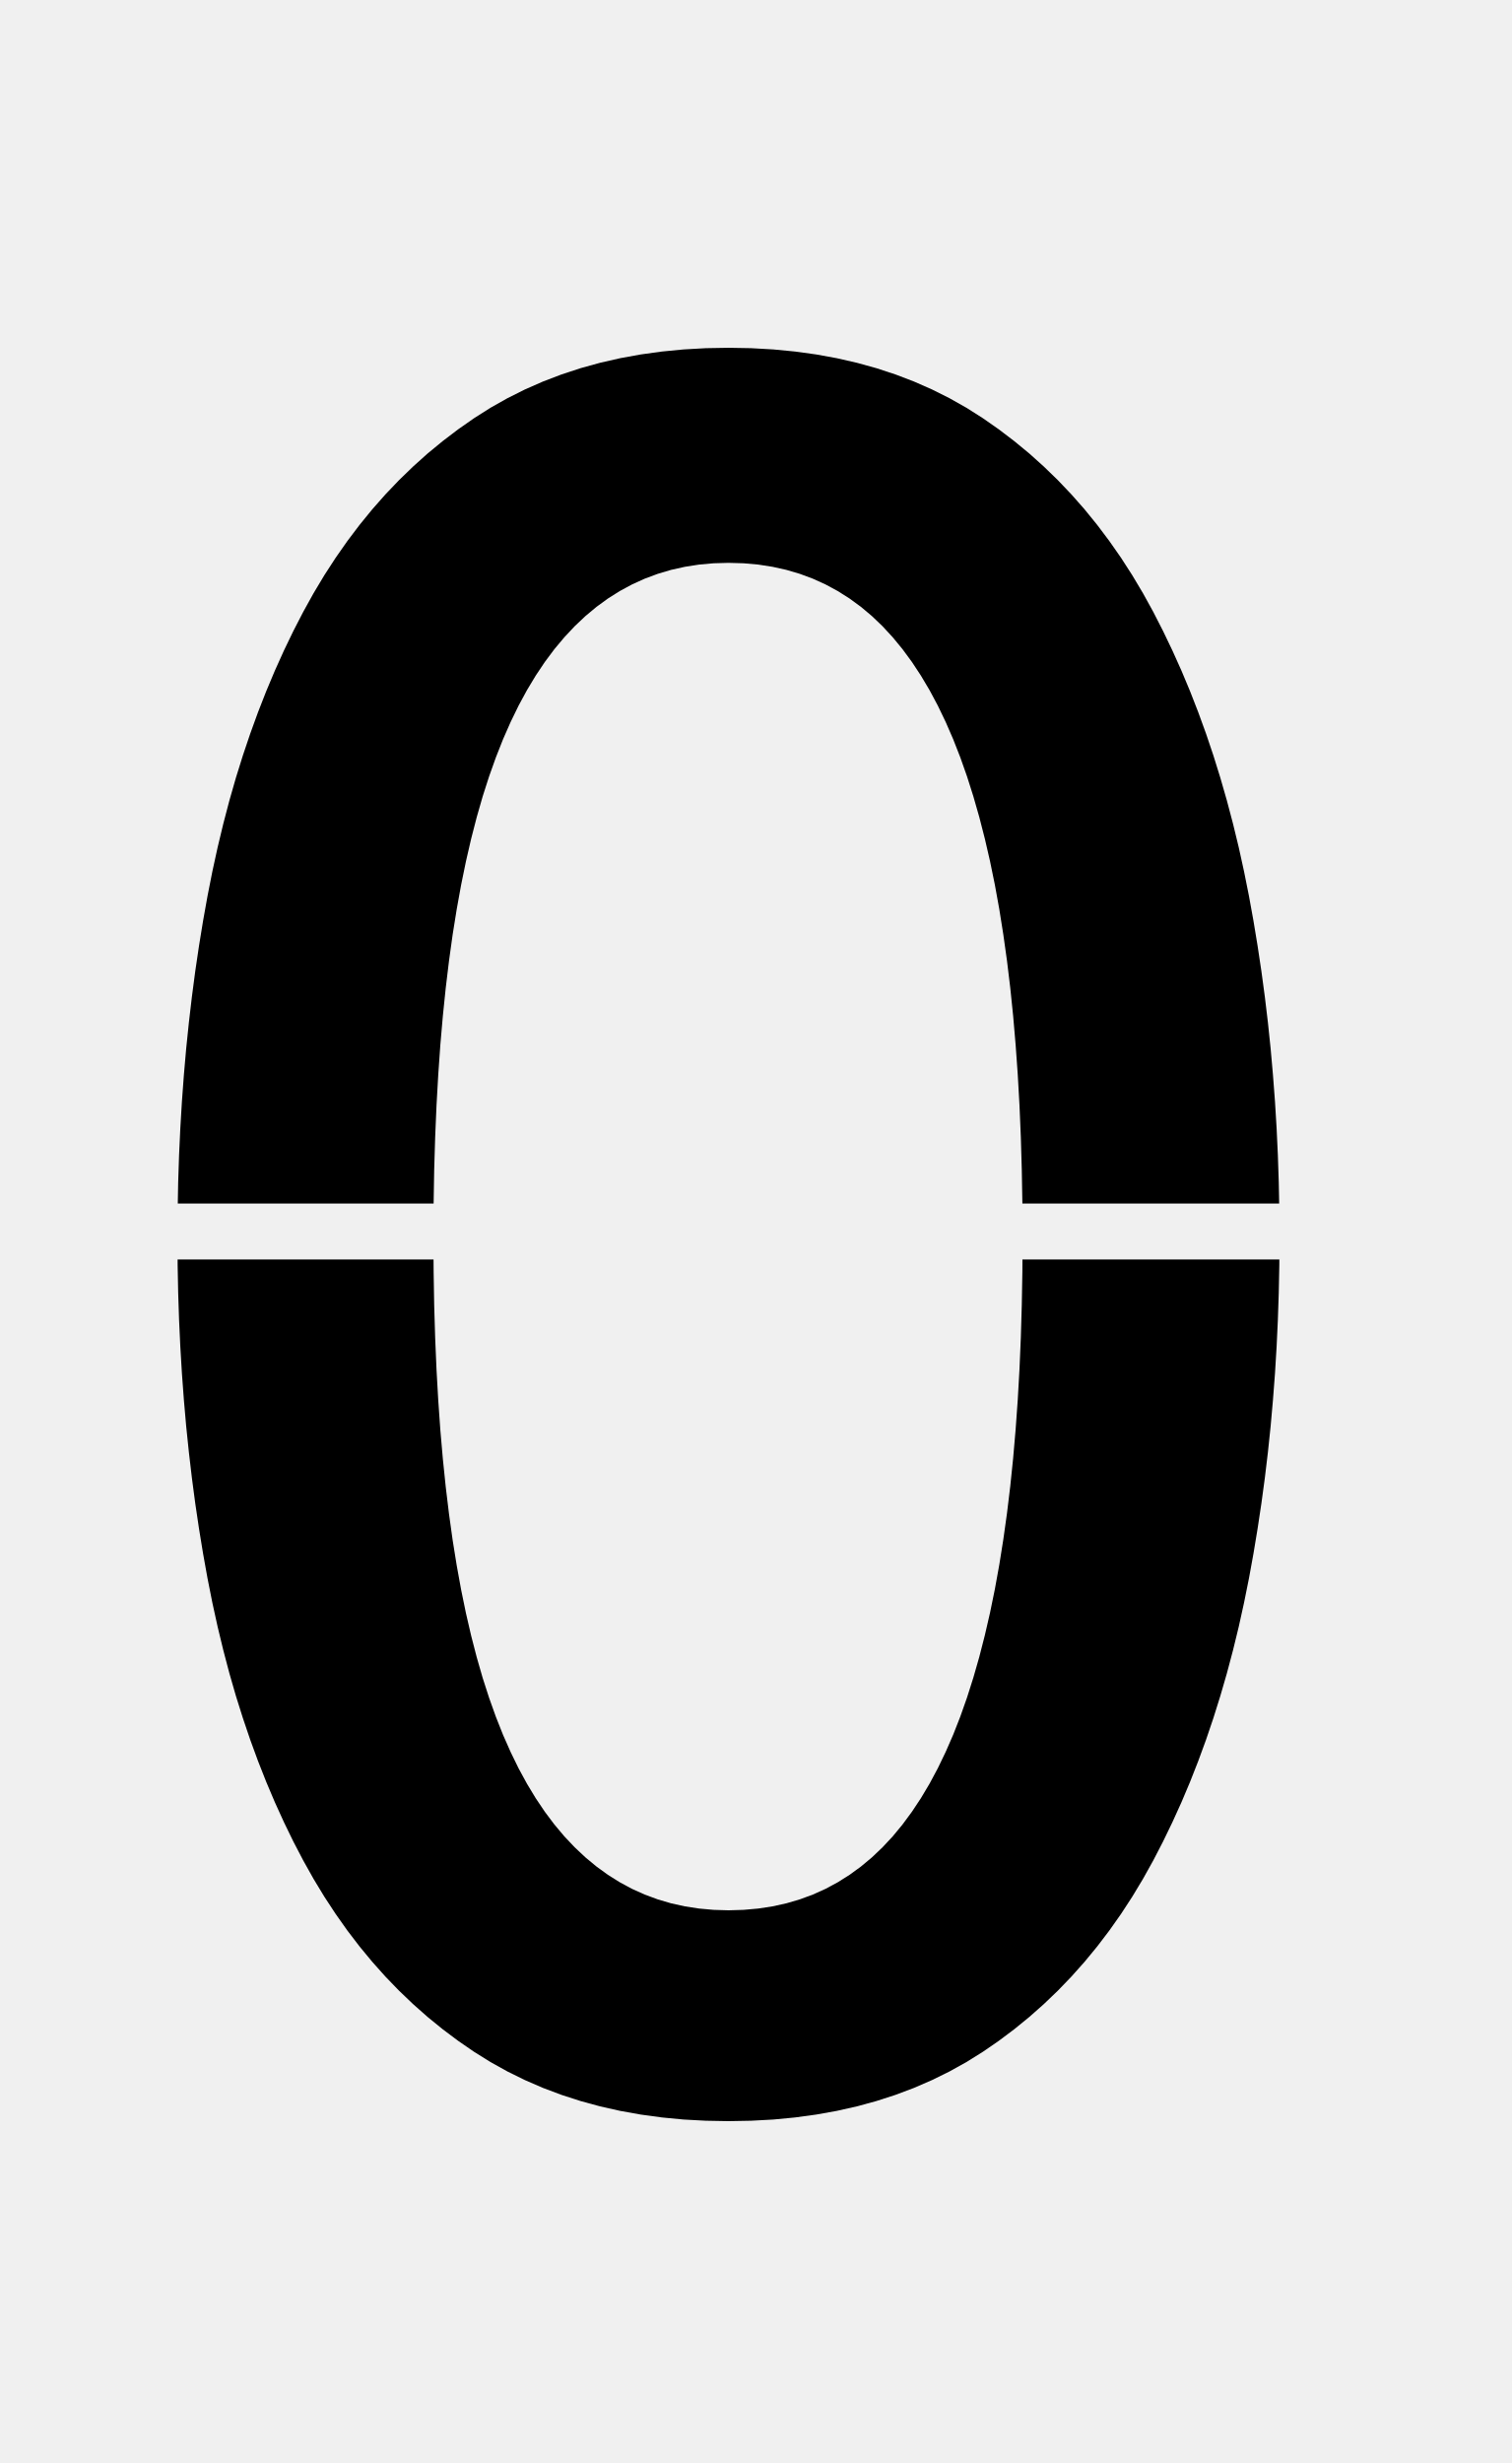
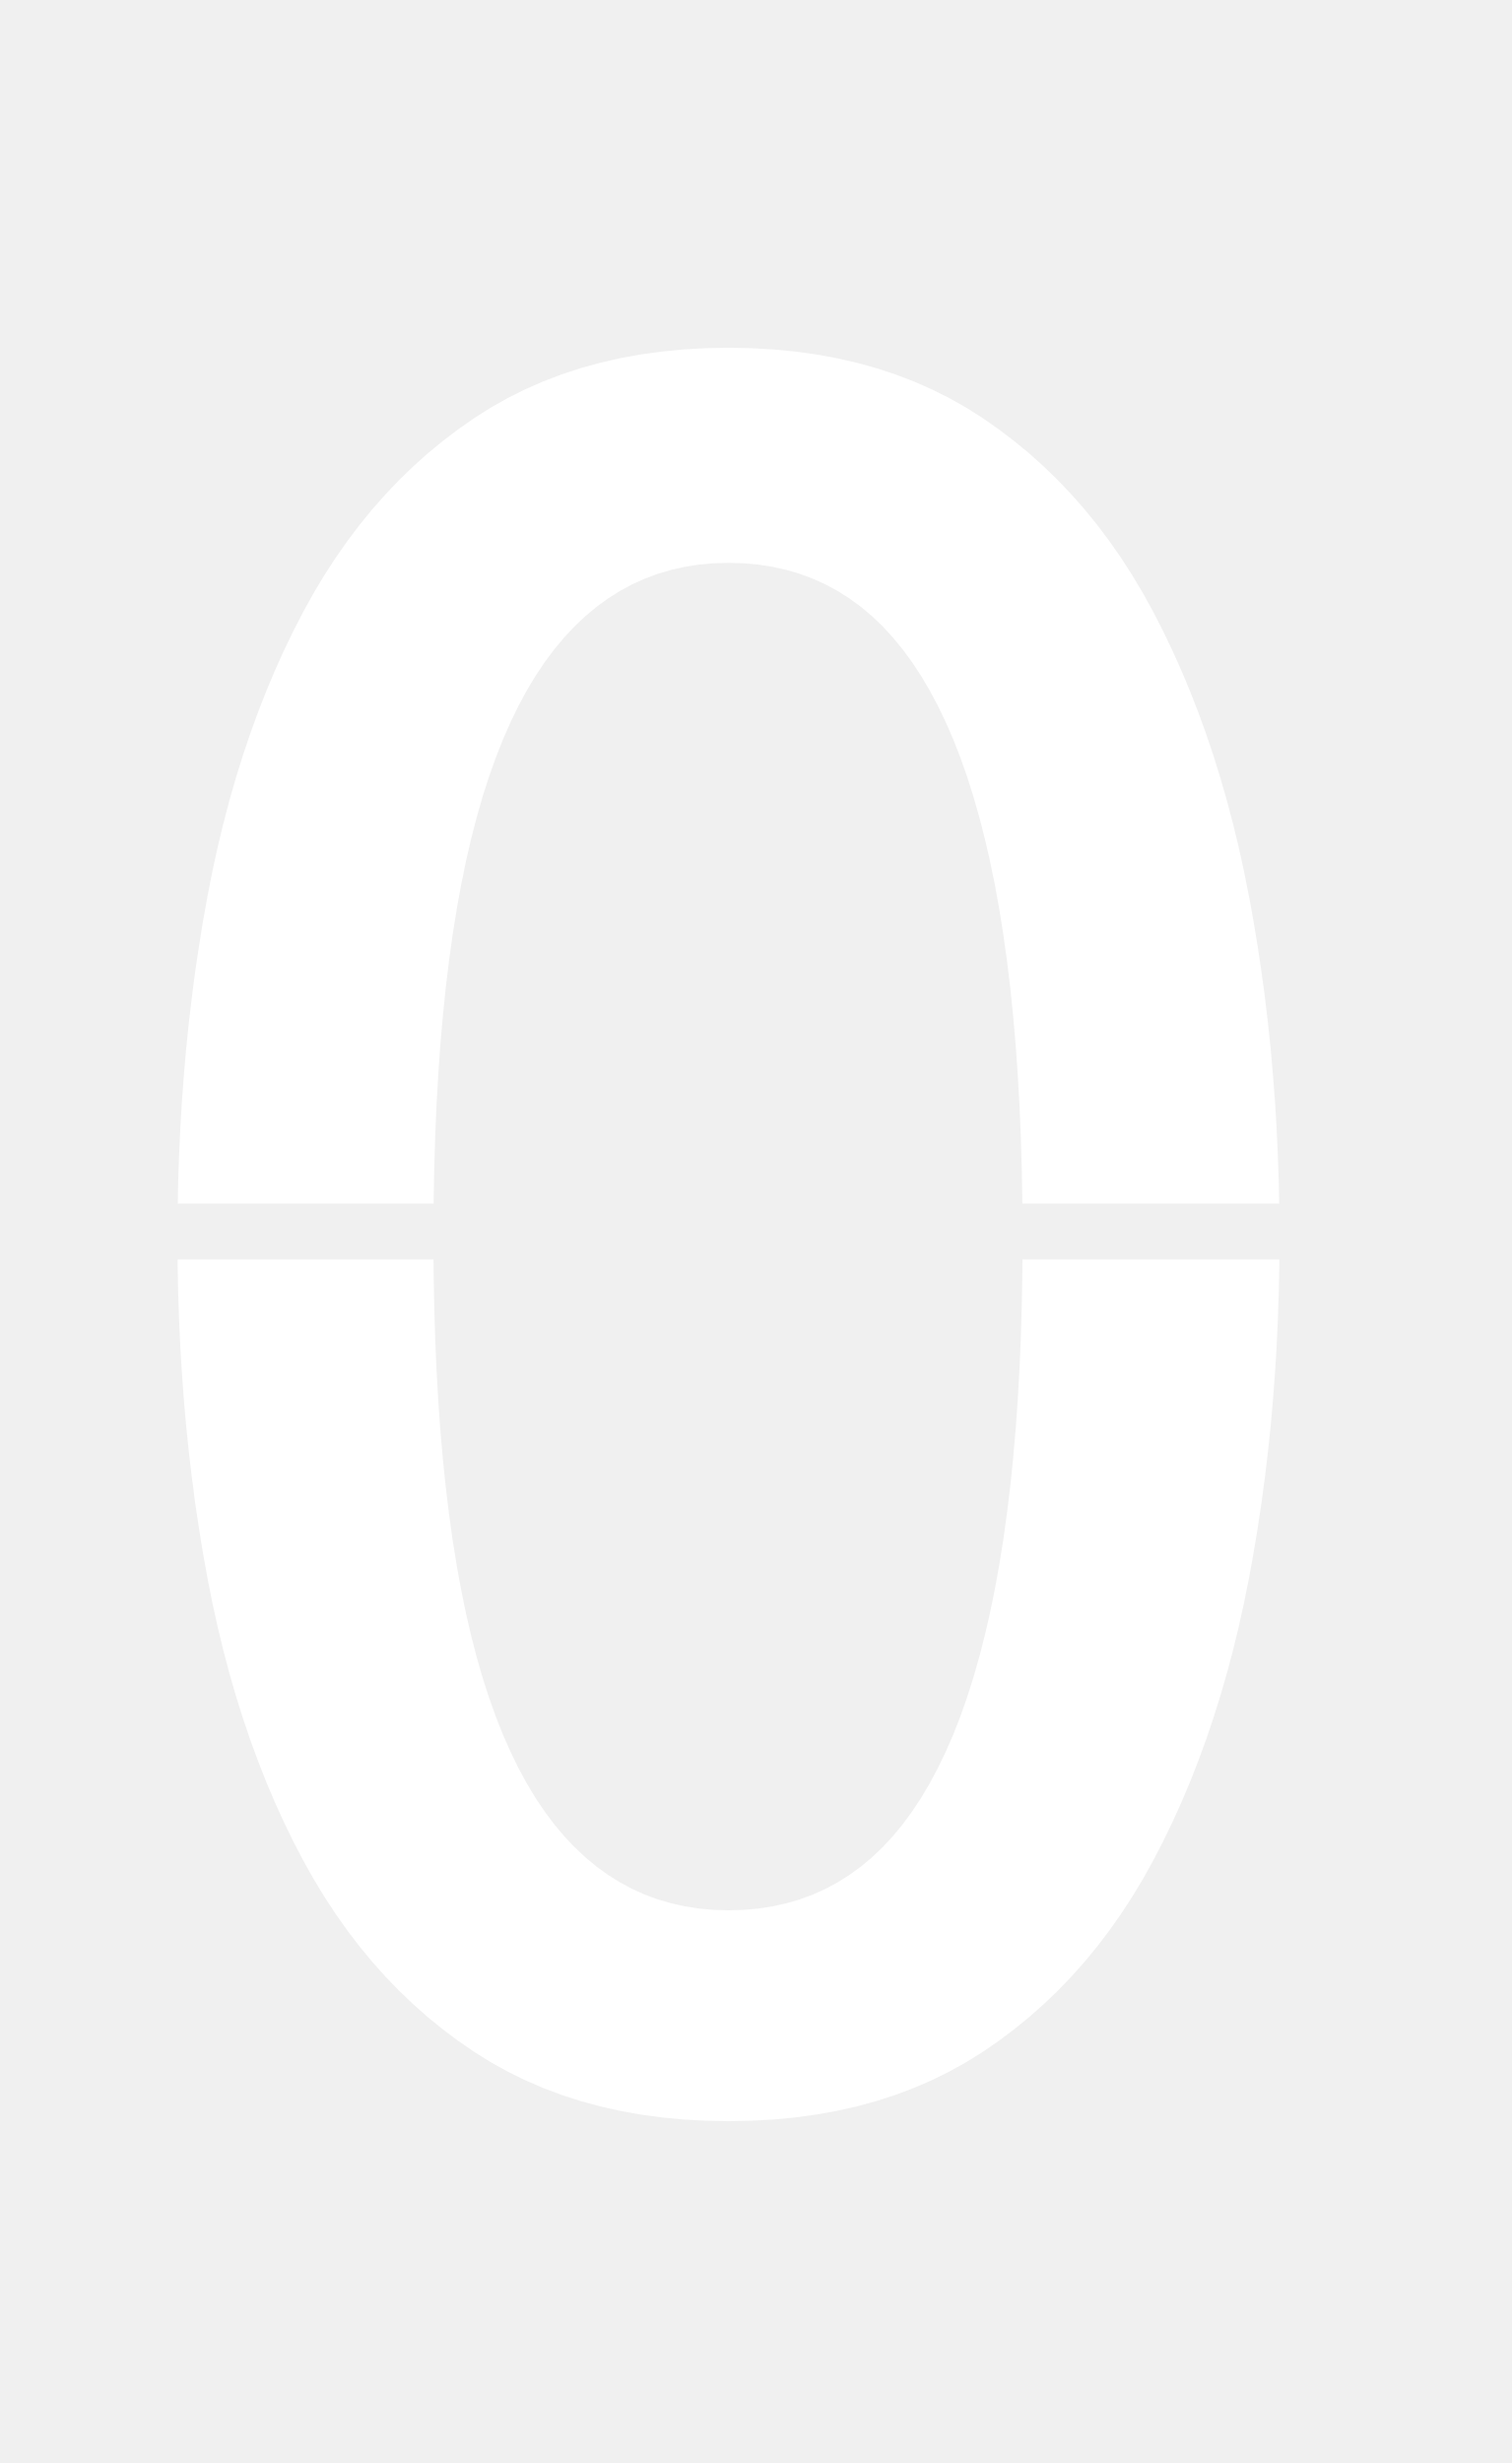
<svg xmlns="http://www.w3.org/2000/svg" width="54.0mm" height="88.0mm" viewBox="0.0 -42.3 54.0 88.0" version="1.1">
-   <path d="M 15.496,0.686 L 15.516,-0.51 L 15.551,-1.674 L 15.599,-2.806 L 15.661,-3.904 L 15.736,-4.971 L 15.826,-6.005 L 15.929,-7.006 L 16.046,-7.975 L 16.176,-8.911 L 16.321,-9.815 L 16.479,-10.687 L 16.651,-11.525 L 16.837,-12.332 L 17.037,-13.107 L 17.25,-13.85 L 17.479,-14.562 L 17.721,-15.241 L 17.977,-15.889 L 18.248,-16.505 L 18.532,-17.089 L 18.831,-17.641 L 19.144,-18.161 L 19.471,-18.65 L 19.812,-19.107 L 20.167,-19.531 L 20.536,-19.925 L 20.919,-20.287 L 21.315,-20.617 L 21.725,-20.916 L 22.149,-21.183 L 22.586,-21.419 L 23.038,-21.624 L 23.503,-21.797 L 23.981,-21.939 L 24.474,-22.049 L 24.98,-22.128 L 25.499,-22.175 L 26.033,-22.19 L 26.572,-22.175 L 27.097,-22.128 L 27.607,-22.049 L 28.102,-21.939 L 28.583,-21.797 L 29.049,-21.624 L 29.5,-21.419 L 29.937,-21.183 L 30.359,-20.916 L 30.767,-20.617 L 31.16,-20.287 L 31.538,-19.925 L 31.902,-19.531 L 32.251,-19.107 L 32.587,-18.65 L 32.909,-18.161 L 33.218,-17.641 L 33.513,-17.089 L 33.794,-16.505 L 34.062,-15.889 L 34.316,-15.241 L 34.556,-14.562 L 34.782,-13.85 L 34.995,-13.107 L 35.194,-12.332 L 35.38,-11.525 L 35.552,-10.687 L 35.71,-9.815 L 35.854,-8.911 L 35.985,-7.975 L 36.102,-7.006 L 36.205,-6.005 L 36.294,-4.971 L 36.37,-3.904 L 36.432,-2.806 L 36.48,-1.674 L 36.514,-0.51 L 36.535,0.686 L 36.535,0.7 L 45.712,0.7 L 45.697,-0.055 L 45.665,-1.027 L 45.62,-1.991 L 45.562,-2.946 L 45.49,-3.893 L 45.407,-4.832 L 45.31,-5.762 L 45.2,-6.684 L 45.077,-7.598 L 44.941,-8.503 L 44.793,-9.4 L 44.632,-10.288 L 44.456,-11.165 L 44.267,-12.025 L 44.062,-12.87 L 43.843,-13.698 L 43.609,-14.511 L 43.361,-15.308 L 43.098,-16.088 L 42.82,-16.853 L 42.528,-17.602 L 42.221,-18.335 L 41.899,-19.052 L 41.563,-19.753 L 41.212,-20.439 L 40.845,-21.105 L 40.461,-21.749 L 40.061,-22.37 L 39.643,-22.969 L 39.209,-23.546 L 38.758,-24.101 L 38.289,-24.633 L 37.804,-25.143 L 37.302,-25.63 L 36.783,-26.096 L 36.247,-26.538 L 35.694,-26.959 L 35.125,-27.357 L 34.537,-27.73 L 33.931,-28.072 L 33.306,-28.385 L 32.663,-28.668 L 32.001,-28.921 L 31.32,-29.145 L 30.621,-29.338 L 29.903,-29.502 L 29.166,-29.636 L 28.411,-29.74 L 27.637,-29.815 L 26.844,-29.86 L 26.033,-29.874 L 25.221,-29.86 L 24.428,-29.815 L 23.654,-29.74 L 22.899,-29.636 L 22.162,-29.502 L 21.444,-29.338 L 20.745,-29.145 L 20.064,-28.921 L 19.402,-28.668 L 18.758,-28.385 L 18.133,-28.072 L 17.527,-27.73 L 16.939,-27.357 L 16.37,-26.959 L 15.817,-26.538 L 15.28,-26.096 L 14.761,-25.63 L 14.258,-25.143 L 13.771,-24.633 L 13.302,-24.101 L 12.849,-23.546 L 12.413,-22.969 L 11.994,-22.37 L 11.591,-21.749 L 11.205,-21.105 L 10.836,-20.439 L 10.482,-19.753 L 10.144,-19.052 L 9.821,-18.335 L 9.513,-17.602 L 9.22,-16.853 L 8.942,-16.088 L 8.679,-15.308 L 8.43,-14.511 L 8.197,-13.698 L 7.98,-12.87 L 7.777,-12.025 L 7.589,-11.165 L 7.416,-10.288 L 7.257,-9.4 L 7.111,-8.503 L 6.977,-7.598 L 6.857,-6.684 L 6.749,-5.762 L 6.653,-4.832 L 6.571,-3.893 L 6.501,-2.946 L 6.444,-1.991 L 6.399,-1.027 L 6.367,-0.055 L 6.353,0.7 L 15.495,0.7 L 15.496,0.686" stroke="none" fill="#000000" stroke-width="0.1" />
-   <path d="M 26.844,33.471 L 27.637,33.428 L 28.411,33.354 L 29.166,33.251 L 29.903,33.119 L 30.621,32.958 L 31.32,32.767 L 32.001,32.547 L 32.663,32.298 L 33.306,32.019 L 33.931,31.711 L 34.537,31.374 L 35.125,31.007 L 35.694,30.615 L 36.247,30.2 L 36.783,29.763 L 37.302,29.304 L 37.804,28.823 L 38.289,28.319 L 38.758,27.793 L 39.209,27.245 L 39.643,26.675 L 40.061,26.082 L 40.461,25.468 L 40.845,24.831 L 41.212,24.172 L 41.563,23.494 L 41.899,22.799 L 42.221,22.089 L 42.528,21.362 L 42.82,20.619 L 43.098,19.86 L 43.361,19.084 L 43.609,18.293 L 43.843,17.485 L 44.062,16.661 L 44.267,15.821 L 44.456,14.965 L 44.632,14.093 L 44.793,13.208 L 44.941,12.314 L 45.077,11.412 L 45.2,10.502 L 45.31,9.582 L 45.407,8.654 L 45.49,7.717 L 45.562,6.772 L 45.62,5.818 L 45.665,4.855 L 45.697,3.884 L 45.717,2.904 L 45.718,2.7 L 36.537,2.7 L 36.535,3.138 L 36.514,4.328 L 36.48,5.487 L 36.432,6.614 L 36.37,7.709 L 36.294,8.772 L 36.205,9.802 L 36.102,10.802 L 35.985,11.768 L 35.854,12.704 L 35.71,13.607 L 35.552,14.478 L 35.38,15.317 L 35.194,16.124 L 34.995,16.9 L 34.782,17.643 L 34.556,18.354 L 34.316,19.033 L 34.062,19.68 L 33.794,20.294 L 33.513,20.877 L 33.218,21.428 L 32.909,21.947 L 32.587,22.433 L 32.251,22.888 L 31.902,23.311 L 31.538,23.701 L 31.16,24.061 L 30.767,24.389 L 30.359,24.686 L 29.937,24.952 L 29.5,25.187 L 29.049,25.39 L 28.583,25.562 L 28.102,25.703 L 27.607,25.812 L 27.097,25.89 L 26.572,25.937 L 26.033,25.953 L 25.499,25.937 L 24.98,25.89 L 24.474,25.812 L 23.981,25.703 L 23.503,25.562 L 23.038,25.39 L 22.586,25.187 L 22.149,24.952 L 21.725,24.686 L 21.315,24.389 L 20.919,24.061 L 20.536,23.701 L 20.167,23.311 L 19.812,22.888 L 19.471,22.434 L 19.144,21.948 L 18.831,21.43 L 18.532,20.881 L 18.248,20.299 L 17.977,19.686 L 17.721,19.041 L 17.479,18.364 L 17.25,17.655 L 17.037,16.915 L 16.837,16.142 L 16.651,15.338 L 16.479,14.502 L 16.321,13.633 L 16.176,12.731 L 16.046,11.797 L 15.929,10.829 L 15.826,9.83 L 15.736,8.797 L 15.661,7.732 L 15.599,6.634 L 15.551,5.503 L 15.516,4.34 L 15.496,3.144 L 15.493,2.7 L 6.347,2.7 L 6.348,2.904 L 6.367,3.884 L 6.399,4.855 L 6.444,5.818 L 6.501,6.772 L 6.571,7.717 L 6.653,8.654 L 6.749,9.582 L 6.857,10.502 L 6.977,11.412 L 7.111,12.314 L 7.257,13.208 L 7.416,14.093 L 7.589,14.965 L 7.777,15.821 L 7.98,16.661 L 8.197,17.485 L 8.43,18.293 L 8.679,19.084 L 8.942,19.86 L 9.22,20.619 L 9.513,21.362 L 9.821,22.089 L 10.144,22.799 L 10.482,23.494 L 10.836,24.172 L 11.205,24.831 L 11.591,25.468 L 11.994,26.082 L 12.413,26.675 L 12.849,27.245 L 13.302,27.793 L 13.771,28.319 L 14.258,28.823 L 14.761,29.304 L 15.28,29.763 L 15.817,30.2 L 16.37,30.615 L 16.939,31.007 L 17.527,31.374 L 18.133,31.711 L 18.758,32.019 L 19.402,32.298 L 20.064,32.547 L 20.745,32.767 L 21.444,32.958 L 22.162,33.119 L 22.899,33.251 L 23.654,33.354 L 24.428,33.428 L 25.221,33.471 L 26.033,33.486 L 26.844,33.471" stroke="none" fill="#000000" stroke-width="0.1" />
+   <path d="M 15.496,0.686 L 15.516,-0.51 L 15.551,-1.674 L 15.599,-2.806 L 15.661,-3.904 L 15.736,-4.971 L 15.826,-6.005 L 15.929,-7.006 L 16.046,-7.975 L 16.176,-8.911 L 16.321,-9.815 L 16.479,-10.687 L 16.651,-11.525 L 16.837,-12.332 L 17.037,-13.107 L 17.25,-13.85 L 17.479,-14.562 L 17.721,-15.241 L 17.977,-15.889 L 18.248,-16.505 L 18.532,-17.089 L 18.831,-17.641 L 19.144,-18.161 L 19.471,-18.65 L 19.812,-19.107 L 20.167,-19.531 L 20.536,-19.925 L 20.919,-20.287 L 21.315,-20.617 L 21.725,-20.916 L 22.149,-21.183 L 22.586,-21.419 L 23.038,-21.624 L 23.503,-21.797 L 23.981,-21.939 L 24.474,-22.049 L 24.98,-22.128 L 25.499,-22.175 L 26.033,-22.19 L 26.572,-22.175 L 27.097,-22.128 L 27.607,-22.049 L 28.102,-21.939 L 28.583,-21.797 L 29.049,-21.624 L 29.5,-21.419 L 29.937,-21.183 L 30.359,-20.916 L 30.767,-20.617 L 31.16,-20.287 L 31.538,-19.925 L 31.902,-19.531 L 32.251,-19.107 L 32.587,-18.65 L 32.909,-18.161 L 33.218,-17.641 L 33.513,-17.089 L 33.794,-16.505 L 34.062,-15.889 L 34.316,-15.241 L 34.556,-14.562 L 34.782,-13.85 L 34.995,-13.107 L 35.194,-12.332 L 35.38,-11.525 L 35.552,-10.687 L 35.71,-9.815 L 35.854,-8.911 L 35.985,-7.975 L 36.102,-7.006 L 36.205,-6.005 L 36.294,-4.971 L 36.37,-3.904 L 36.432,-2.806 L 36.48,-1.674 L 36.514,-0.51 L 36.535,0.686 L 36.535,0.7 L 45.712,0.7 L 45.697,-0.055 L 45.665,-1.027 L 45.62,-1.991 L 45.562,-2.946 L 45.49,-3.893 L 45.407,-4.832 L 45.31,-5.762 L 45.2,-6.684 L 45.077,-7.598 L 44.941,-8.503 L 44.793,-9.4 L 44.632,-10.288 L 44.456,-11.165 L 44.267,-12.025 L 44.062,-12.87 L 43.843,-13.698 L 43.609,-14.511 L 43.361,-15.308 L 43.098,-16.088 L 42.82,-16.853 L 42.528,-17.602 L 42.221,-18.335 L 41.899,-19.052 L 41.563,-19.753 L 41.212,-20.439 L 40.845,-21.105 L 40.461,-21.749 L 40.061,-22.37 L 39.643,-22.969 L 39.209,-23.546 L 38.758,-24.101 L 38.289,-24.633 L 37.804,-25.143 L 37.302,-25.63 L 36.783,-26.096 L 36.247,-26.538 L 35.694,-26.959 L 35.125,-27.357 L 34.537,-27.73 L 33.931,-28.072 L 33.306,-28.385 L 32.663,-28.668 L 32.001,-28.921 L 31.32,-29.145 L 30.621,-29.338 L 29.903,-29.502 L 29.166,-29.636 L 28.411,-29.74 L 27.637,-29.815 L 26.844,-29.86 L 26.033,-29.874 L 25.221,-29.86 L 24.428,-29.815 L 23.654,-29.74 L 22.899,-29.636 L 22.162,-29.502 L 21.444,-29.338 L 20.745,-29.145 L 20.064,-28.921 L 19.402,-28.668 L 18.758,-28.385 L 18.133,-28.072 L 17.527,-27.73 L 16.939,-27.357 L 16.37,-26.959 L 15.817,-26.538 L 15.28,-26.096 L 14.761,-25.63 L 14.258,-25.143 L 13.771,-24.633 L 13.302,-24.101 L 12.849,-23.546 L 12.413,-22.969 L 11.994,-22.37 L 11.591,-21.749 L 11.205,-21.105 L 10.836,-20.439 L 10.482,-19.753 L 10.144,-19.052 L 9.821,-18.335 L 9.513,-17.602 L 9.22,-16.853 L 8.942,-16.088 L 8.679,-15.308 L 8.43,-14.511 L 8.197,-13.698 L 7.98,-12.87 L 7.777,-12.025 L 7.589,-11.165 L 7.416,-10.288 L 7.257,-9.4 L 7.111,-8.503 L 6.977,-7.598 L 6.857,-6.684 L 6.749,-5.762 L 6.653,-4.832 L 6.571,-3.893 L 6.501,-2.946 L 6.444,-1.991 L 6.399,-1.027 L 6.367,-0.055 L 6.353,0.7 L 15.495,0.7 L 15.496,0.686" stroke="none" fill="#ffffff" stroke-width="0.1" />
+   <path d="M 26.844,33.471 L 27.637,33.428 L 28.411,33.354 L 29.166,33.251 L 29.903,33.119 L 30.621,32.958 L 31.32,32.767 L 32.001,32.547 L 32.663,32.298 L 33.306,32.019 L 33.931,31.711 L 34.537,31.374 L 35.125,31.007 L 35.694,30.615 L 36.247,30.2 L 36.783,29.763 L 37.302,29.304 L 37.804,28.823 L 38.289,28.319 L 38.758,27.793 L 39.209,27.245 L 39.643,26.675 L 40.061,26.082 L 40.461,25.468 L 40.845,24.831 L 41.212,24.172 L 41.563,23.494 L 41.899,22.799 L 42.221,22.089 L 42.528,21.362 L 42.82,20.619 L 43.098,19.86 L 43.361,19.084 L 43.609,18.293 L 43.843,17.485 L 44.062,16.661 L 44.267,15.821 L 44.456,14.965 L 44.632,14.093 L 44.793,13.208 L 44.941,12.314 L 45.077,11.412 L 45.2,10.502 L 45.31,9.582 L 45.407,8.654 L 45.49,7.717 L 45.562,6.772 L 45.62,5.818 L 45.665,4.855 L 45.697,3.884 L 45.717,2.904 L 45.718,2.7 L 36.537,2.7 L 36.535,3.138 L 36.514,4.328 L 36.48,5.487 L 36.432,6.614 L 36.37,7.709 L 36.294,8.772 L 36.205,9.802 L 36.102,10.802 L 35.985,11.768 L 35.854,12.704 L 35.71,13.607 L 35.552,14.478 L 35.38,15.317 L 35.194,16.124 L 34.995,16.9 L 34.782,17.643 L 34.556,18.354 L 34.316,19.033 L 34.062,19.68 L 33.794,20.294 L 33.513,20.877 L 33.218,21.428 L 32.909,21.947 L 32.587,22.433 L 32.251,22.888 L 31.902,23.311 L 31.538,23.701 L 31.16,24.061 L 30.767,24.389 L 30.359,24.686 L 29.937,24.952 L 29.5,25.187 L 29.049,25.39 L 28.583,25.562 L 28.102,25.703 L 27.607,25.812 L 27.097,25.89 L 26.572,25.937 L 26.033,25.953 L 25.499,25.937 L 24.98,25.89 L 24.474,25.812 L 23.981,25.703 L 23.503,25.562 L 23.038,25.39 L 22.586,25.187 L 22.149,24.952 L 21.725,24.686 L 21.315,24.389 L 20.919,24.061 L 20.536,23.701 L 20.167,23.311 L 19.812,22.888 L 19.471,22.434 L 19.144,21.948 L 18.831,21.43 L 18.532,20.881 L 18.248,20.299 L 17.977,19.686 L 17.721,19.041 L 17.479,18.364 L 17.25,17.655 L 17.037,16.915 L 16.837,16.142 L 16.651,15.338 L 16.479,14.502 L 16.321,13.633 L 16.176,12.731 L 16.046,11.797 L 15.929,10.829 L 15.826,9.83 L 15.736,8.797 L 15.661,7.732 L 15.599,6.634 L 15.551,5.503 L 15.516,4.34 L 15.496,3.144 L 15.493,2.7 L 6.347,2.7 L 6.348,2.904 L 6.367,3.884 L 6.399,4.855 L 6.444,5.818 L 6.501,6.772 L 6.571,7.717 L 6.653,8.654 L 6.749,9.582 L 6.857,10.502 L 6.977,11.412 L 7.111,12.314 L 7.257,13.208 L 7.416,14.093 L 7.589,14.965 L 7.777,15.821 L 7.98,16.661 L 8.197,17.485 L 8.43,18.293 L 8.679,19.084 L 8.942,19.86 L 9.22,20.619 L 9.513,21.362 L 9.821,22.089 L 10.144,22.799 L 10.482,23.494 L 10.836,24.172 L 11.205,24.831 L 11.591,25.468 L 11.994,26.082 L 12.413,26.675 L 12.849,27.245 L 13.302,27.793 L 13.771,28.319 L 14.258,28.823 L 14.761,29.304 L 15.28,29.763 L 15.817,30.2 L 16.37,30.615 L 16.939,31.007 L 17.527,31.374 L 18.133,31.711 L 18.758,32.019 L 19.402,32.298 L 20.064,32.547 L 20.745,32.767 L 21.444,32.958 L 22.162,33.119 L 22.899,33.251 L 23.654,33.354 L 24.428,33.428 L 25.221,33.471 L 26.033,33.486 L 26.844,33.471" stroke="none" fill="#ffffff" stroke-width="0.1" />
</svg>
